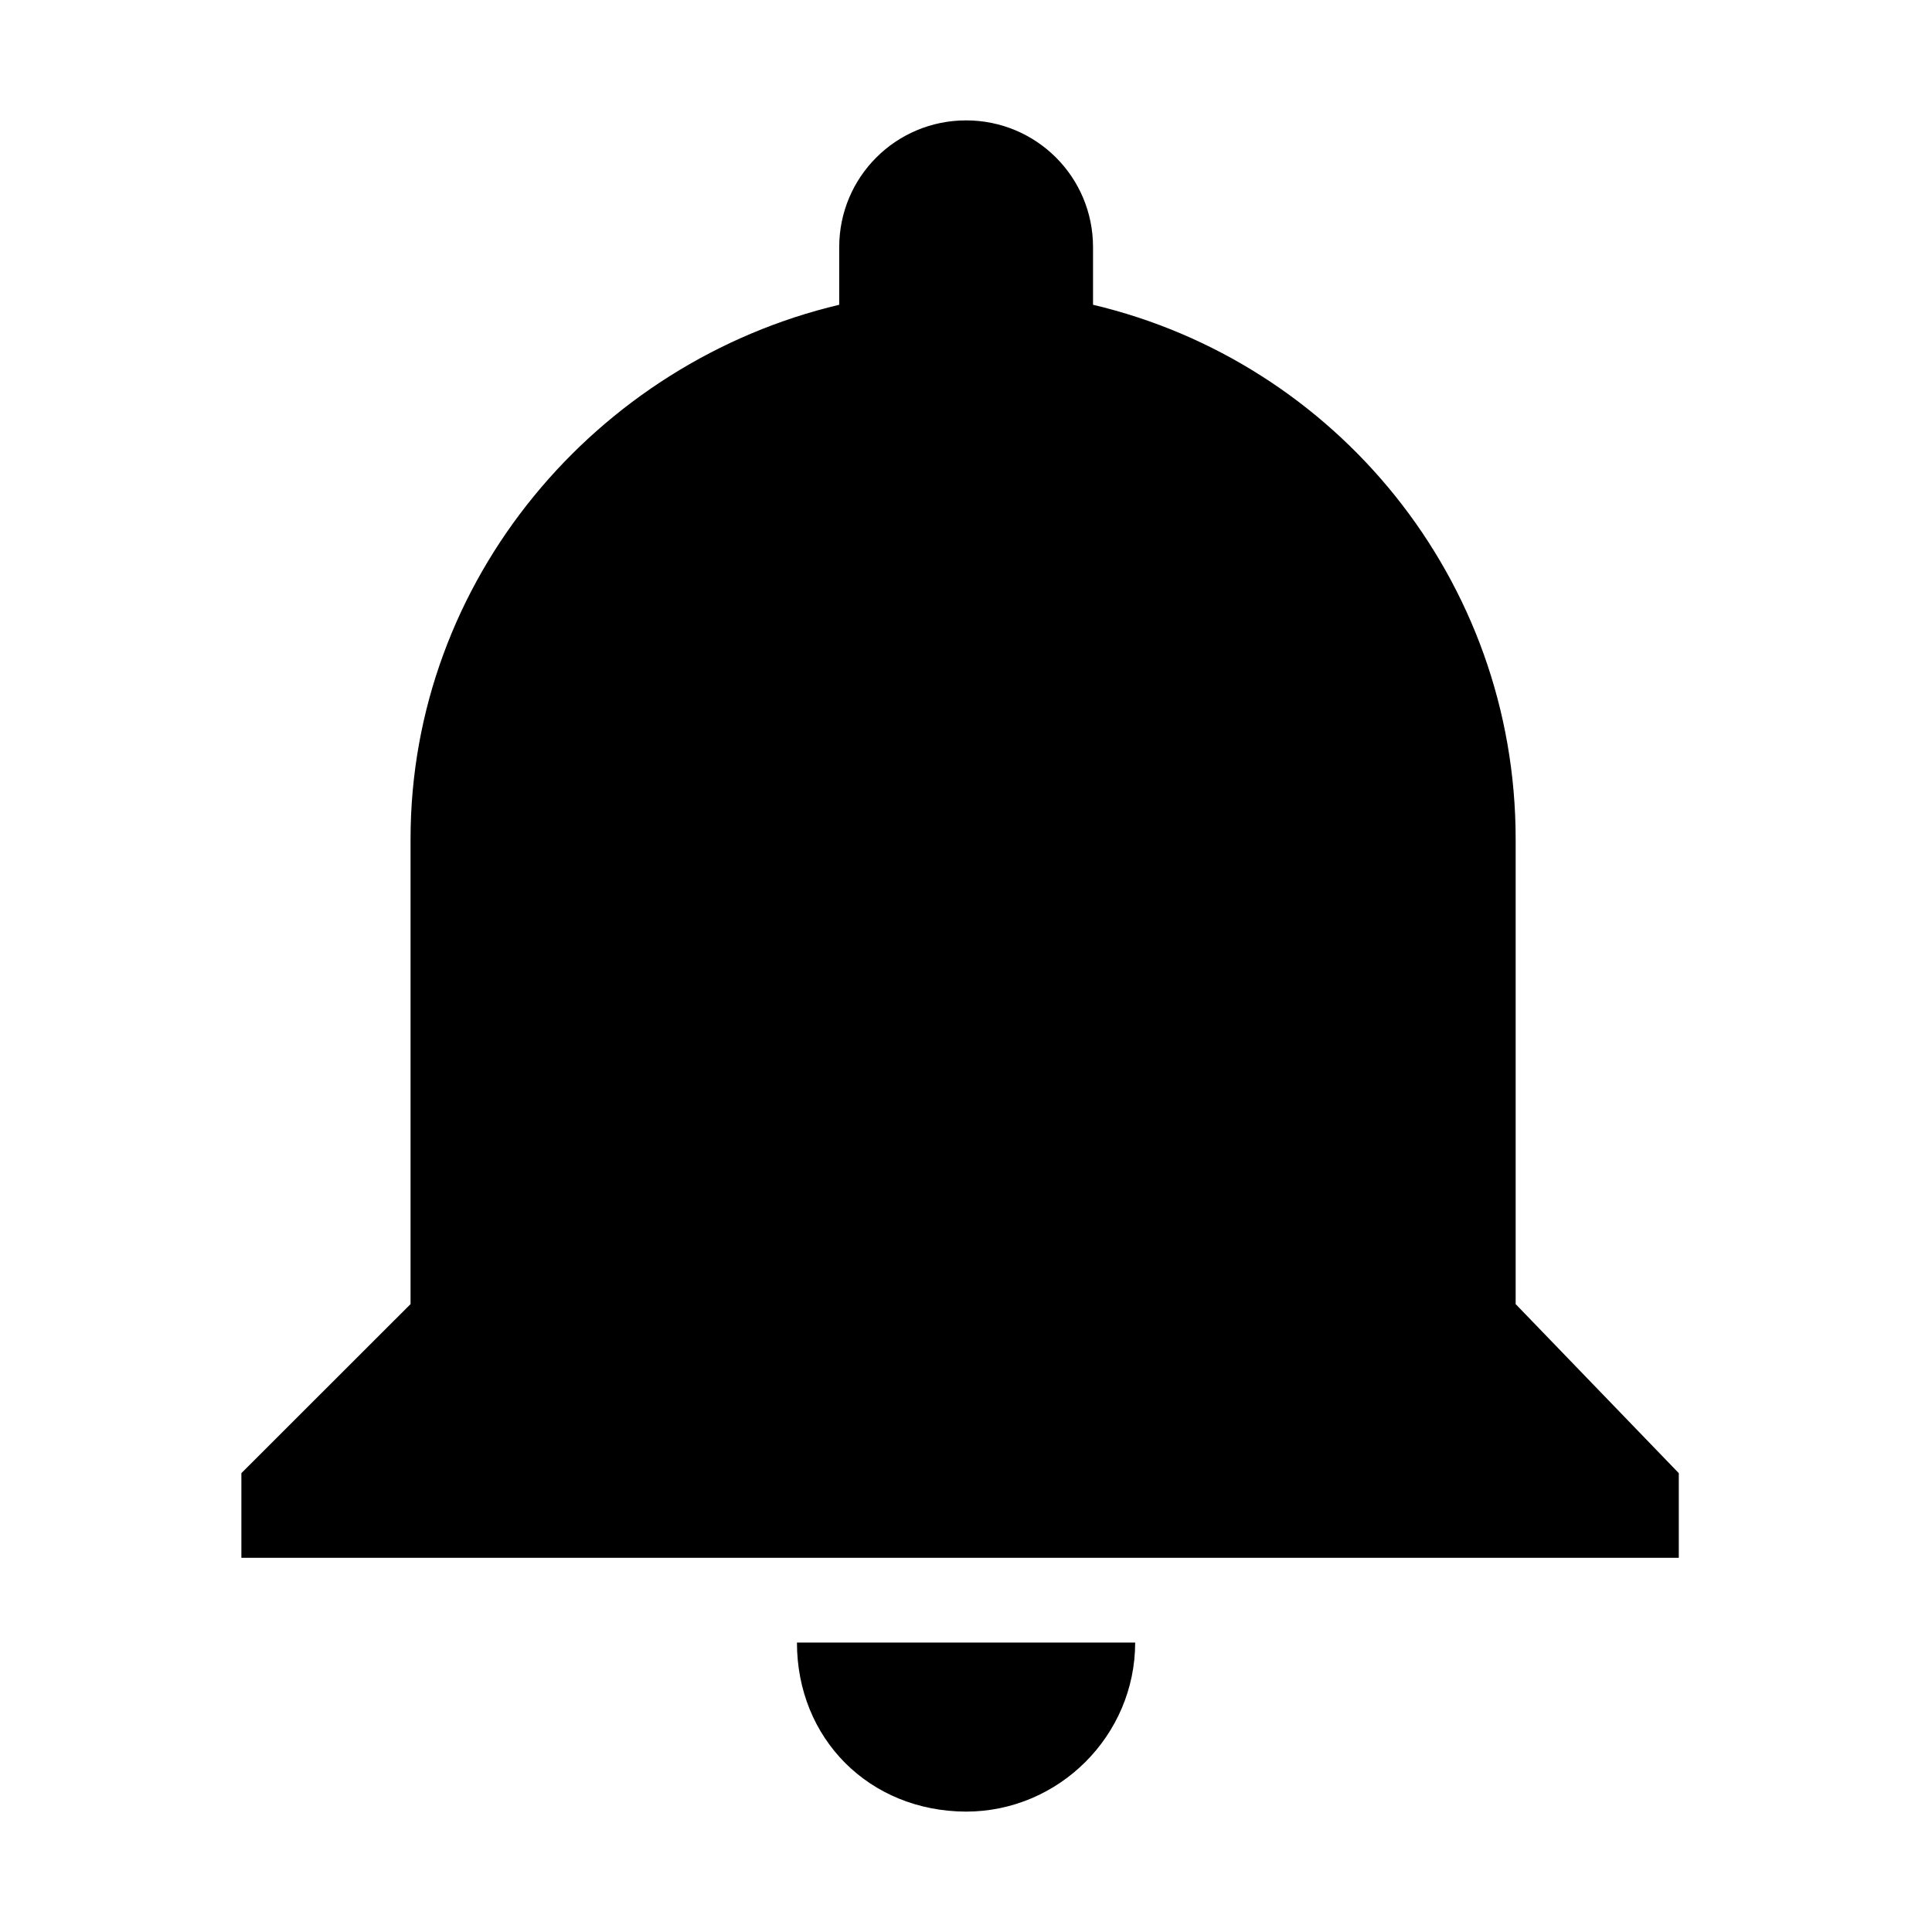
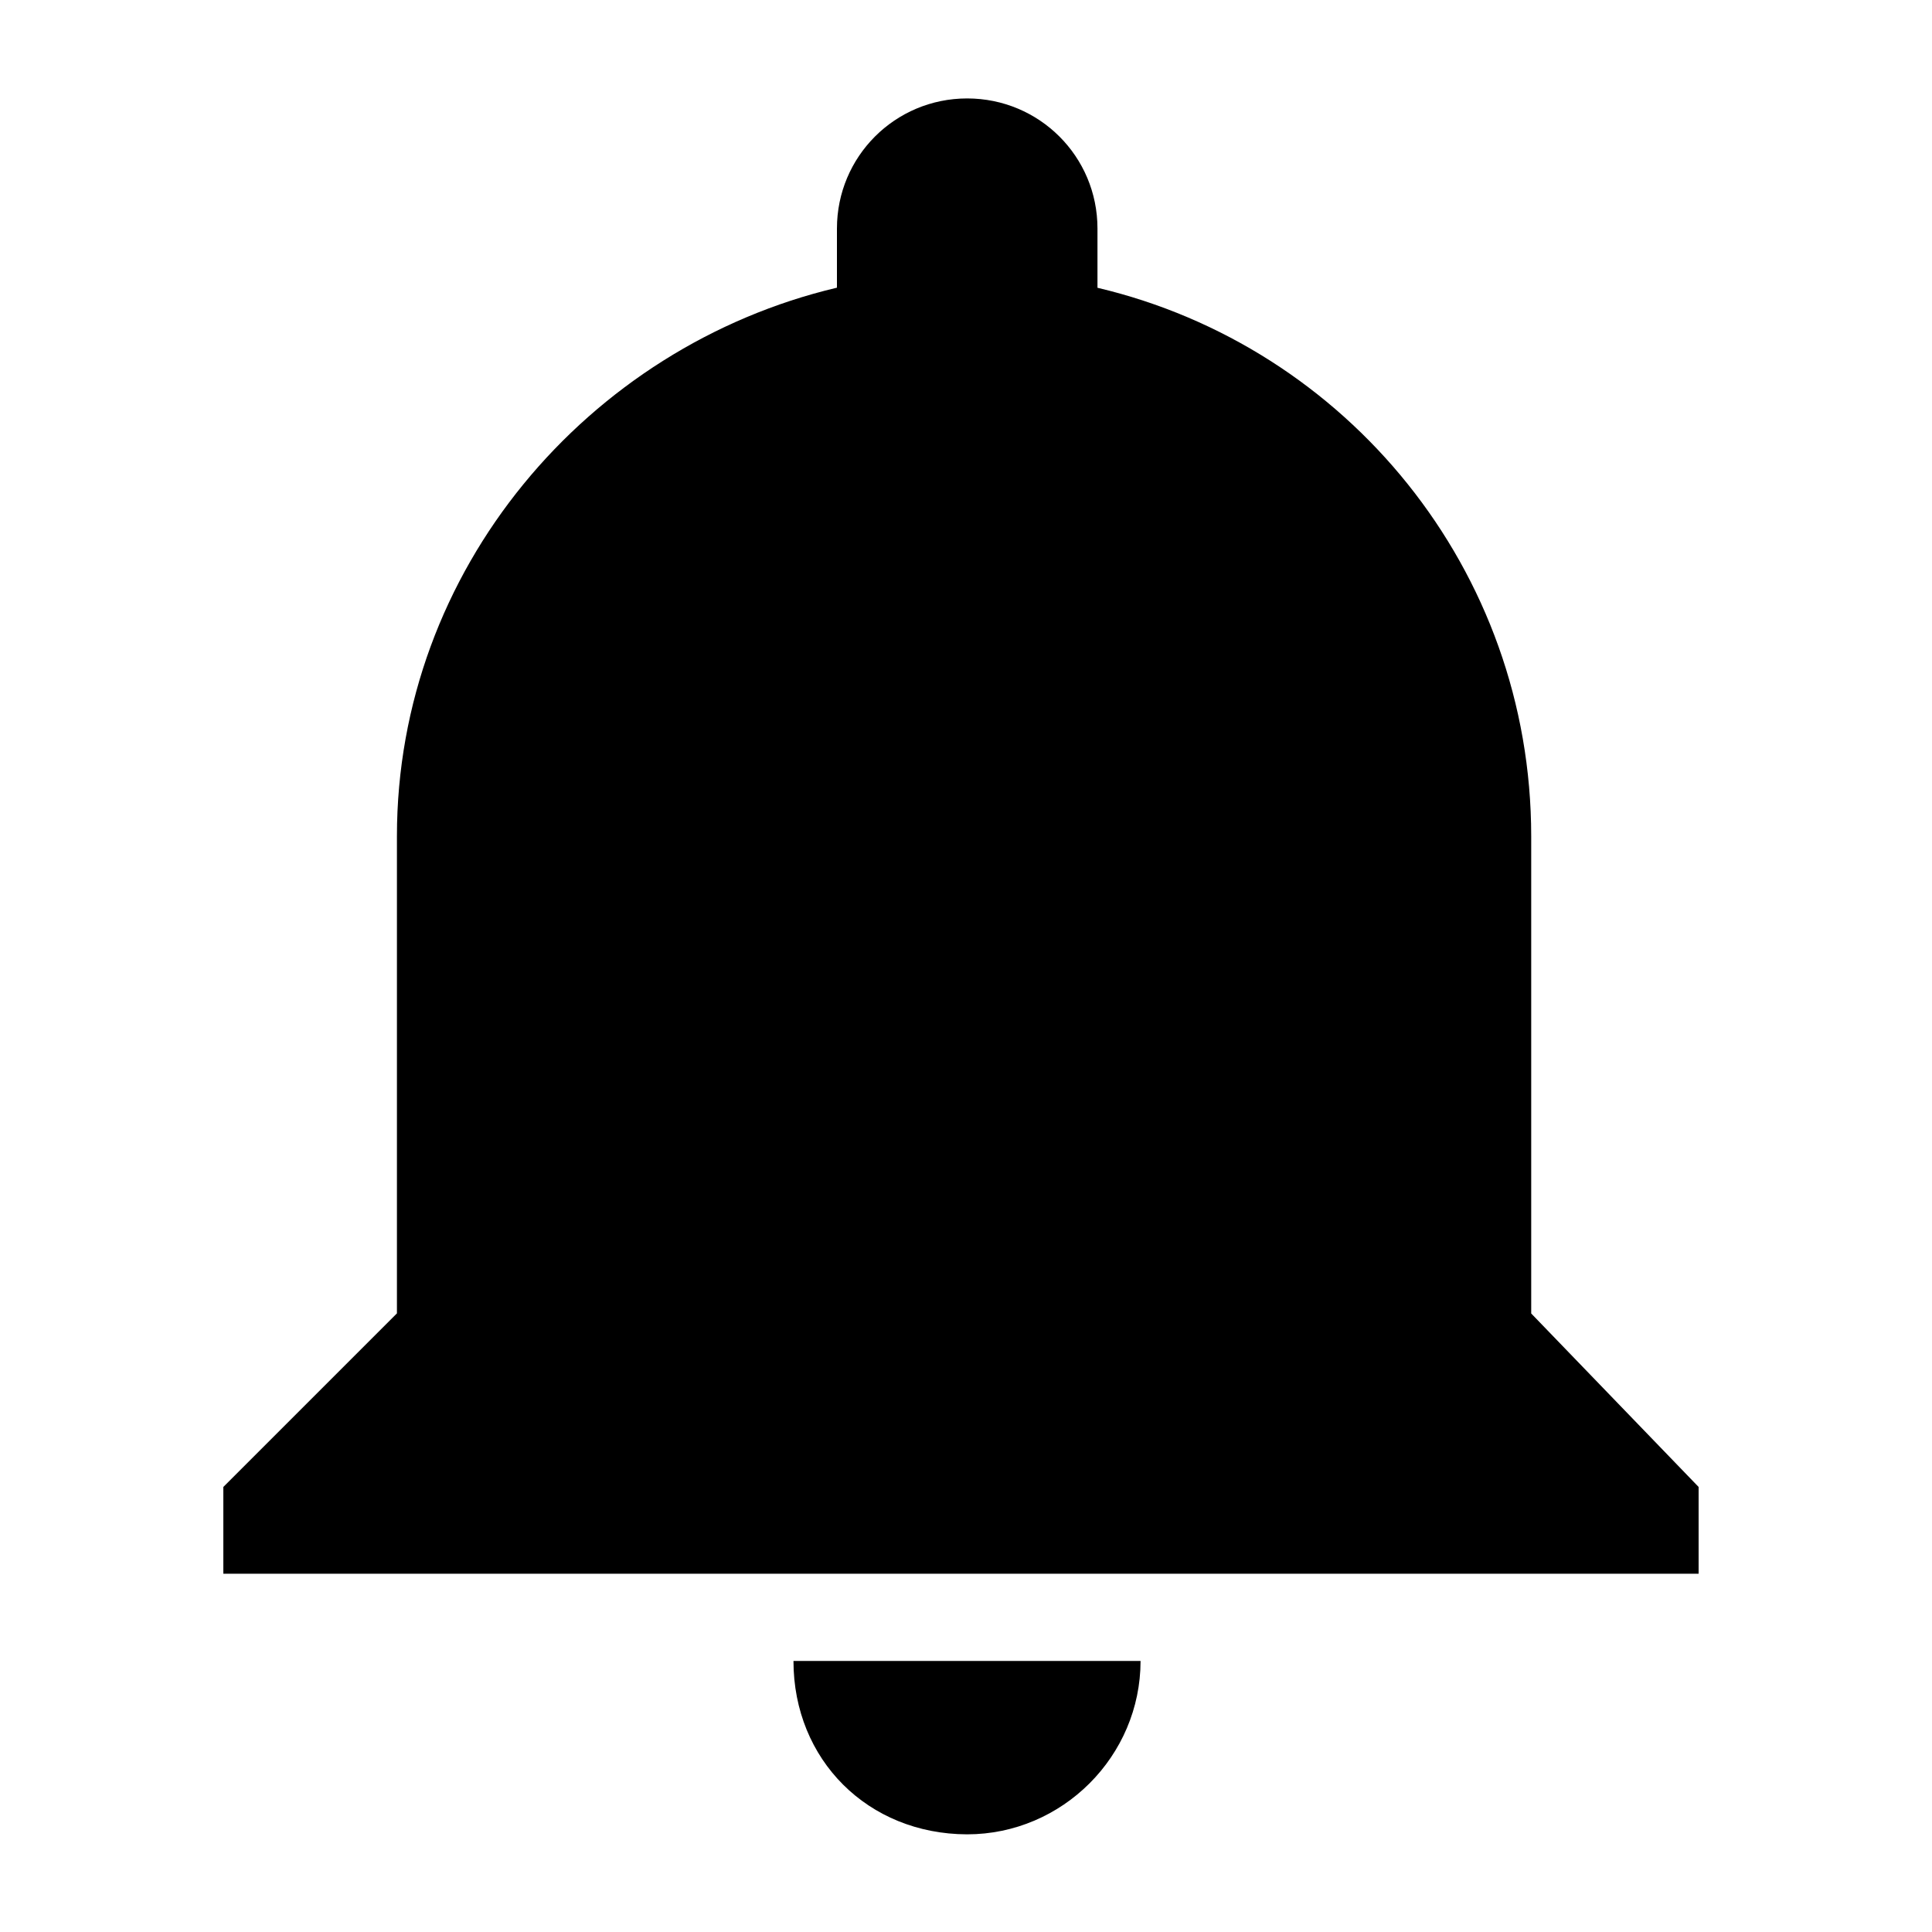
- <svg xmlns="http://www.w3.org/2000/svg" version="1.1" x="0px" y="0px" width="16px" height="16px" viewBox="0 0 16 16" enable-background="new 0 0 16 16" xml:space="preserve">
-   <path d="M8 15.003c0.77 0 1.401-0.631 1.401-1.4H6.6C6.6 14.4 7.2 15 8 15.003z M12.552 10.8V6.949 c0-2.149-1.49-3.95-3.5-4.425V2.047c0-0.582-0.47-1.05-1.051-1.05c-0.582 0-1.051 0.469-1.051 1.05v0.477 C4.94 3 3.4 4.8 3.4 6.949V10.8l-1.401 1.4v0.701h11.904V12.2L12.552 10.8z" />
+ <svg xmlns="http://www.w3.org/2000/svg" version="1.1" x="0px" y="0px" width="20px" height="20px" viewBox="0 0 20 20" enable-background="new 0 0 20 20" xml:space="preserve">
+   <path d="M10.011 18.989c0.987 0 1.796-0.81 1.796-1.795H8.214C8.214 18.217 8.984 18.986 10.011 18.989z M15.851 13.597v-4.94 c0-2.758-1.91-5.069-4.49-5.678V2.366c0-0.747-0.603-1.347-1.349-1.347c-0.747 0-1.348 0.602-1.348 1.347v0.612 c-2.579 0.61-4.555 2.92-4.555 5.678v4.94l-1.797 1.797v0.898h15.272v-0.898L15.851 13.597z" />
</svg>
